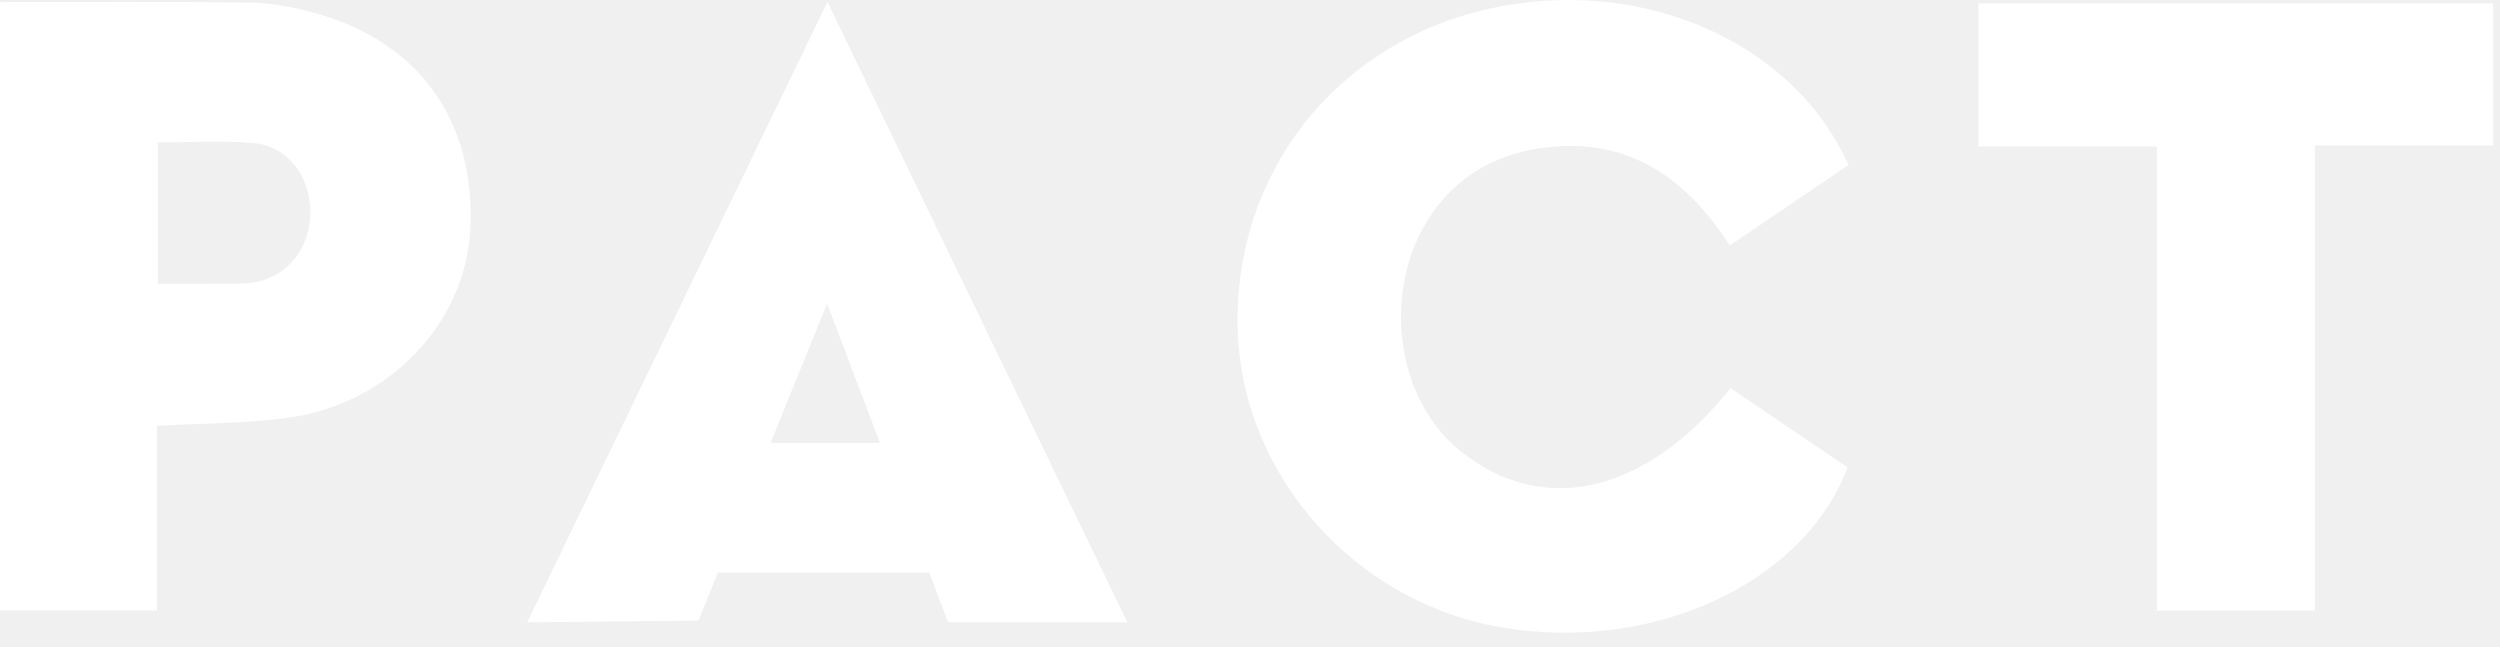
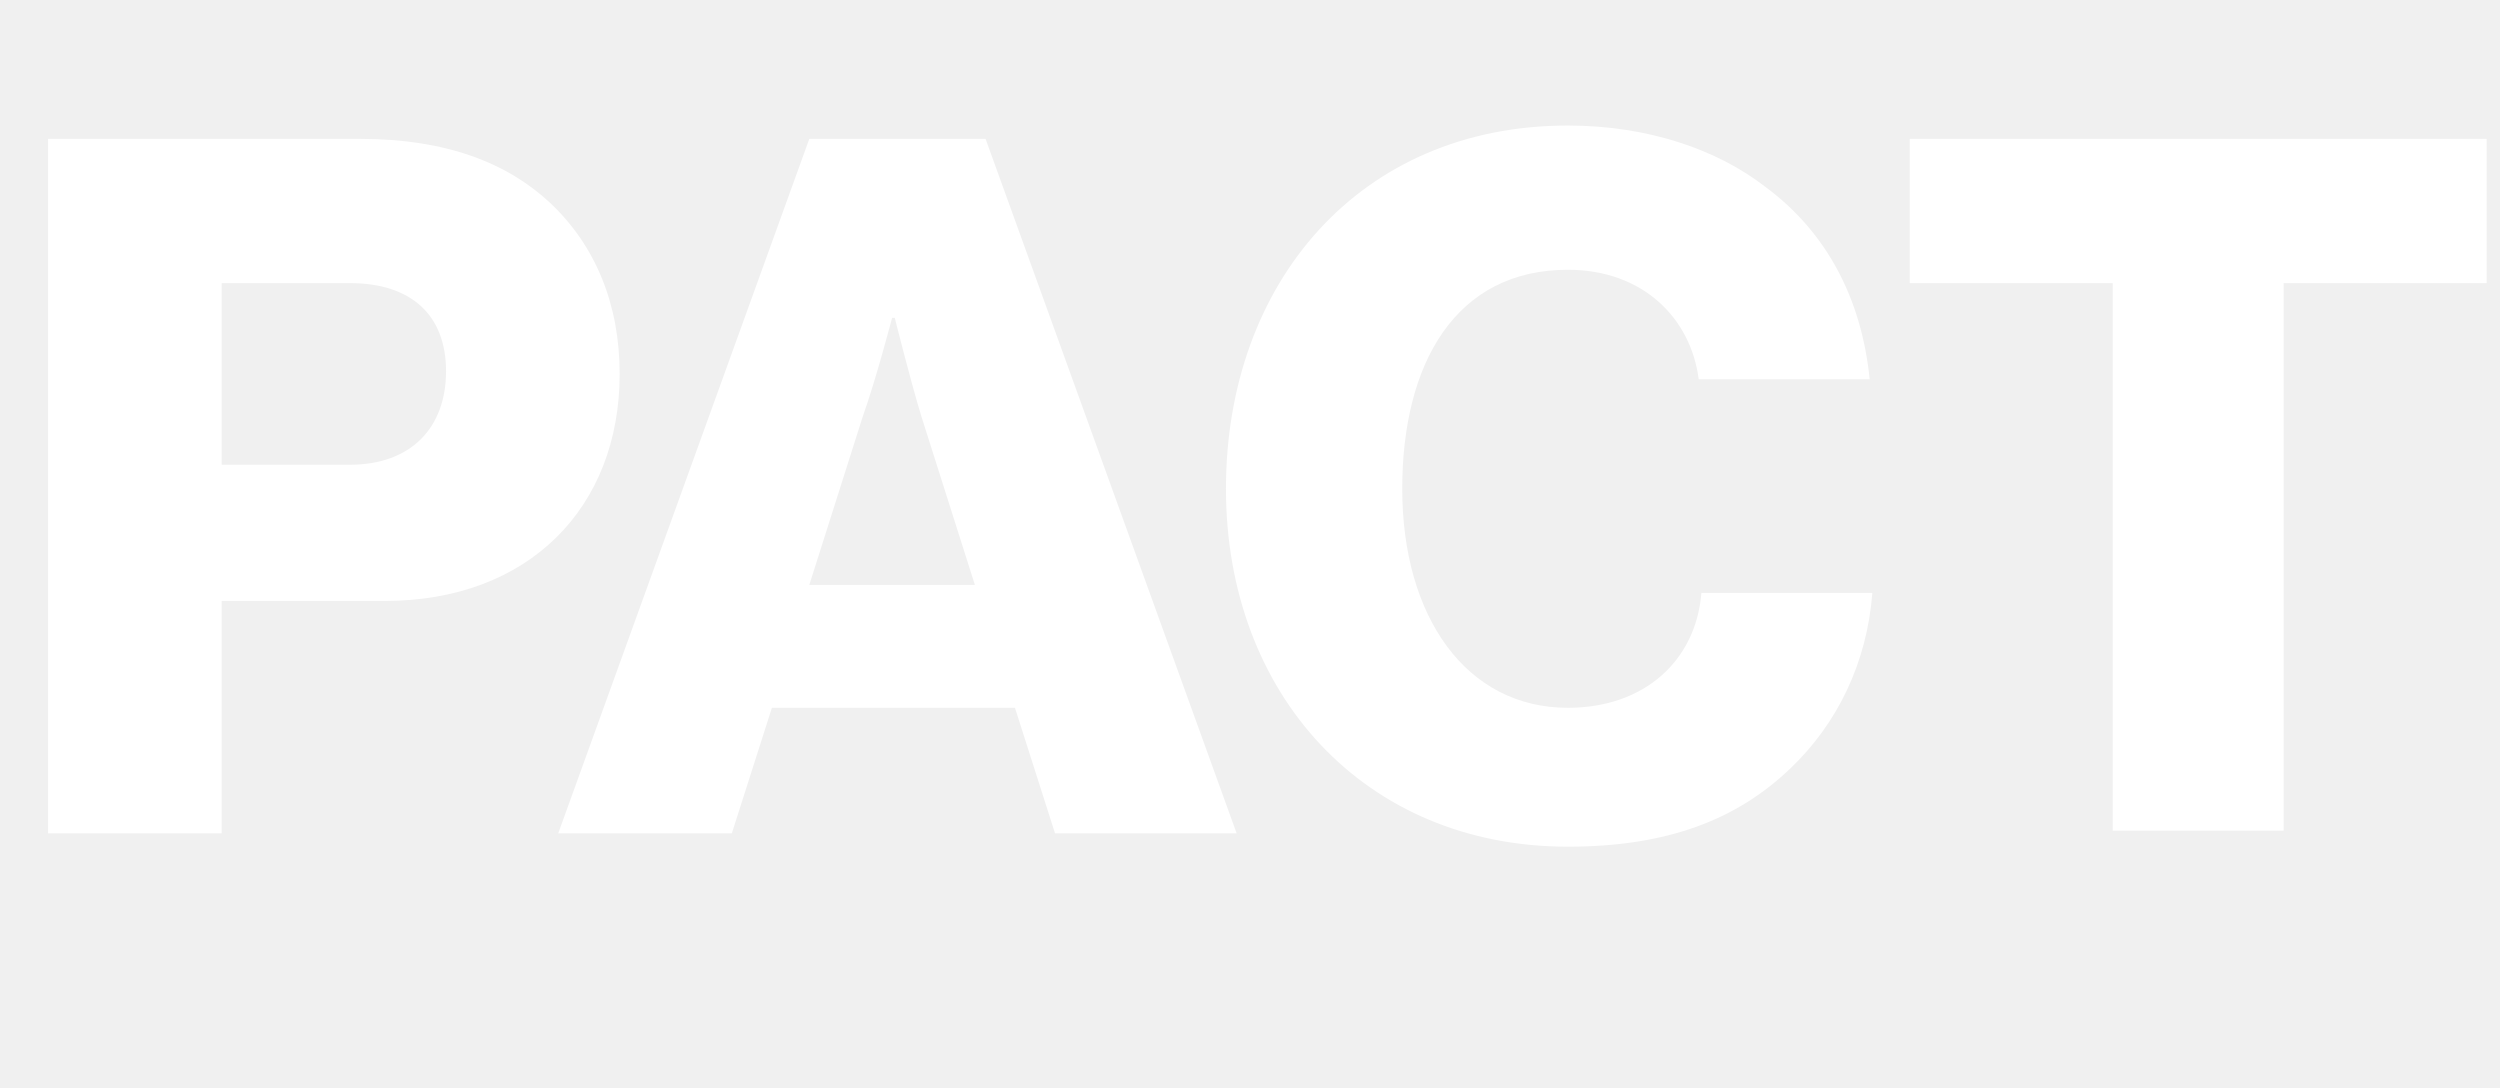
- <svg xmlns="http://www.w3.org/2000/svg" width="89px" height="23px" viewBox="0 0 89 23" version="1.1">
-   <g id="Page-1" stroke="none" stroke-width="1" fill="none" fill-rule="evenodd">
-     <g id="ENV-/-Data-/-Keysets" transform="translate(-50, -23)" fill="#FFFFFF">
-       <g id="Group-13" transform="translate(50, 23)">
-         <path d="M65.806,5.873 C64.406,6.822 63.048,7.743 61.582,8.737 C60.131,6.505 58.222,5.009 55.396,5.214 C53.802,5.33 52.4,5.903 51.334,7.141 C49.153,9.672 49.461,13.994 51.962,16.034 C54.887,18.421 58.586,17.601 61.609,13.818 C62.998,14.759 64.395,15.706 65.775,16.642 C64.207,20.767 58.895,23.217 53.546,22.351 C48.266,21.496 44.205,16.943 44.063,11.721 C43.912,6.188 47.533,1.556 52.973,0.322 C58.343,-0.896 63.807,1.426 65.806,5.873" id="Fill-1" />
-         <path d="M5.62,10.102 C6.532,10.102 7.391,10.106 8.249,10.1 C8.527,10.098 8.809,10.102 9.08,10.051 C10.288,9.824 11.091,8.757 11.046,7.465 C11.002,6.196 10.197,5.186 8.992,5.088 C7.895,4.999 6.786,5.069 5.62,5.069 L5.62,10.102 Z M-4.16765333e-05,0.075 C2.98,0.075 5.921,0.055 8.862,0.091 C9.582,0.099 10.315,0.234 11.016,0.413 C14.843,1.389 16.931,4.225 16.743,8.14 C16.582,11.492 13.874,14.366 10.269,14.87 C8.766,15.081 7.232,15.066 5.587,15.161 L5.587,21.733 L-4.16765333e-05,21.733 L-4.16765333e-05,0.075 Z" id="Fill-3" />
-         <polygon id="Fill-6" points="82.413 21.738 76.787 21.738 76.787 5.213 70.43 5.213 70.43 0.121 88.752 0.121 88.752 5.178 82.413 5.178" />
-         <path d="M27.432,15.766 L29.445,10.806 L31.327,15.766 L27.432,15.766 Z M29.457,0.07 L18.767,22.154 L24.865,22.092 L25.559,20.381 L33.079,20.381 L33.752,22.153 L40.133,22.153 L29.457,0.07 Z" id="Fill-9" />
-       </g>
-     </g>
+ <svg xmlns="http://www.w3.org/2000/svg" version="1.1" id="Layer_1" x="0px" y="0px" viewBox="0 0 93.6 40.7" style="enable-background:new 0 0 93.6 40.7;" xml:space="preserve">
+   <style type="text/css">
+ 	.st0{enable-background:new    ;}
+ 	.st1{fill:#FFFFFF;}
+ </style>
+   <g class="st0">
+     <path class="st1" d="M1.8,5.2h11.7c3.2,0,5.5,0.9,7.1,2.4c1.7,1.6,2.6,3.8,2.6,6.4c0,5-3.4,8.5-8.8,8.5H8.3v8.7H1.8V5.2z    M13.1,17.4c2.3,0,3.6-1.4,3.6-3.5s-1.3-3.3-3.6-3.3H8.3v6.8H13.1z" />
+   </g>
+   <g class="st0">
+     <path class="st1" d="M30.3,5.2h6.6l9.4,26h-6.8L38,26.5h-9.1l-1.5,4.7h-6.5L30.3,5.2z M36.5,21.9l-2-6.3c-0.4-1.3-1-3.7-1-3.7h-0.1   c0,0-0.6,2.3-1.1,3.7l-2,6.3H36.5z" />
+   </g>
+   <g class="st0">
+     <path class="st1" d="M45.9,18.3c0-7.7,5-13.6,12.8-13.6c3,0,5.6,0.9,7.4,2.3c2.3,1.7,3.6,4.2,3.9,7.2h-6.4   c-0.3-2.3-2.1-4.1-4.9-4.1c-4.2,0-6.2,3.5-6.2,8.2c0,4.8,2.4,8.2,6.2,8.2c2.9,0,4.8-1.8,5-4.3h6.4c-0.2,2.6-1.3,4.9-3.1,6.6   c-2,1.9-4.6,2.9-8.3,2.9C51.1,31.7,45.9,26,45.9,18.3z" />
+   </g>
+   <g class="st0">
+     <path class="st1" d="M79.1,10.6h-7.6V5.2h21.6v5.4h-7.6v20.5h-6.4V10.6z" />
  </g>
</svg>
